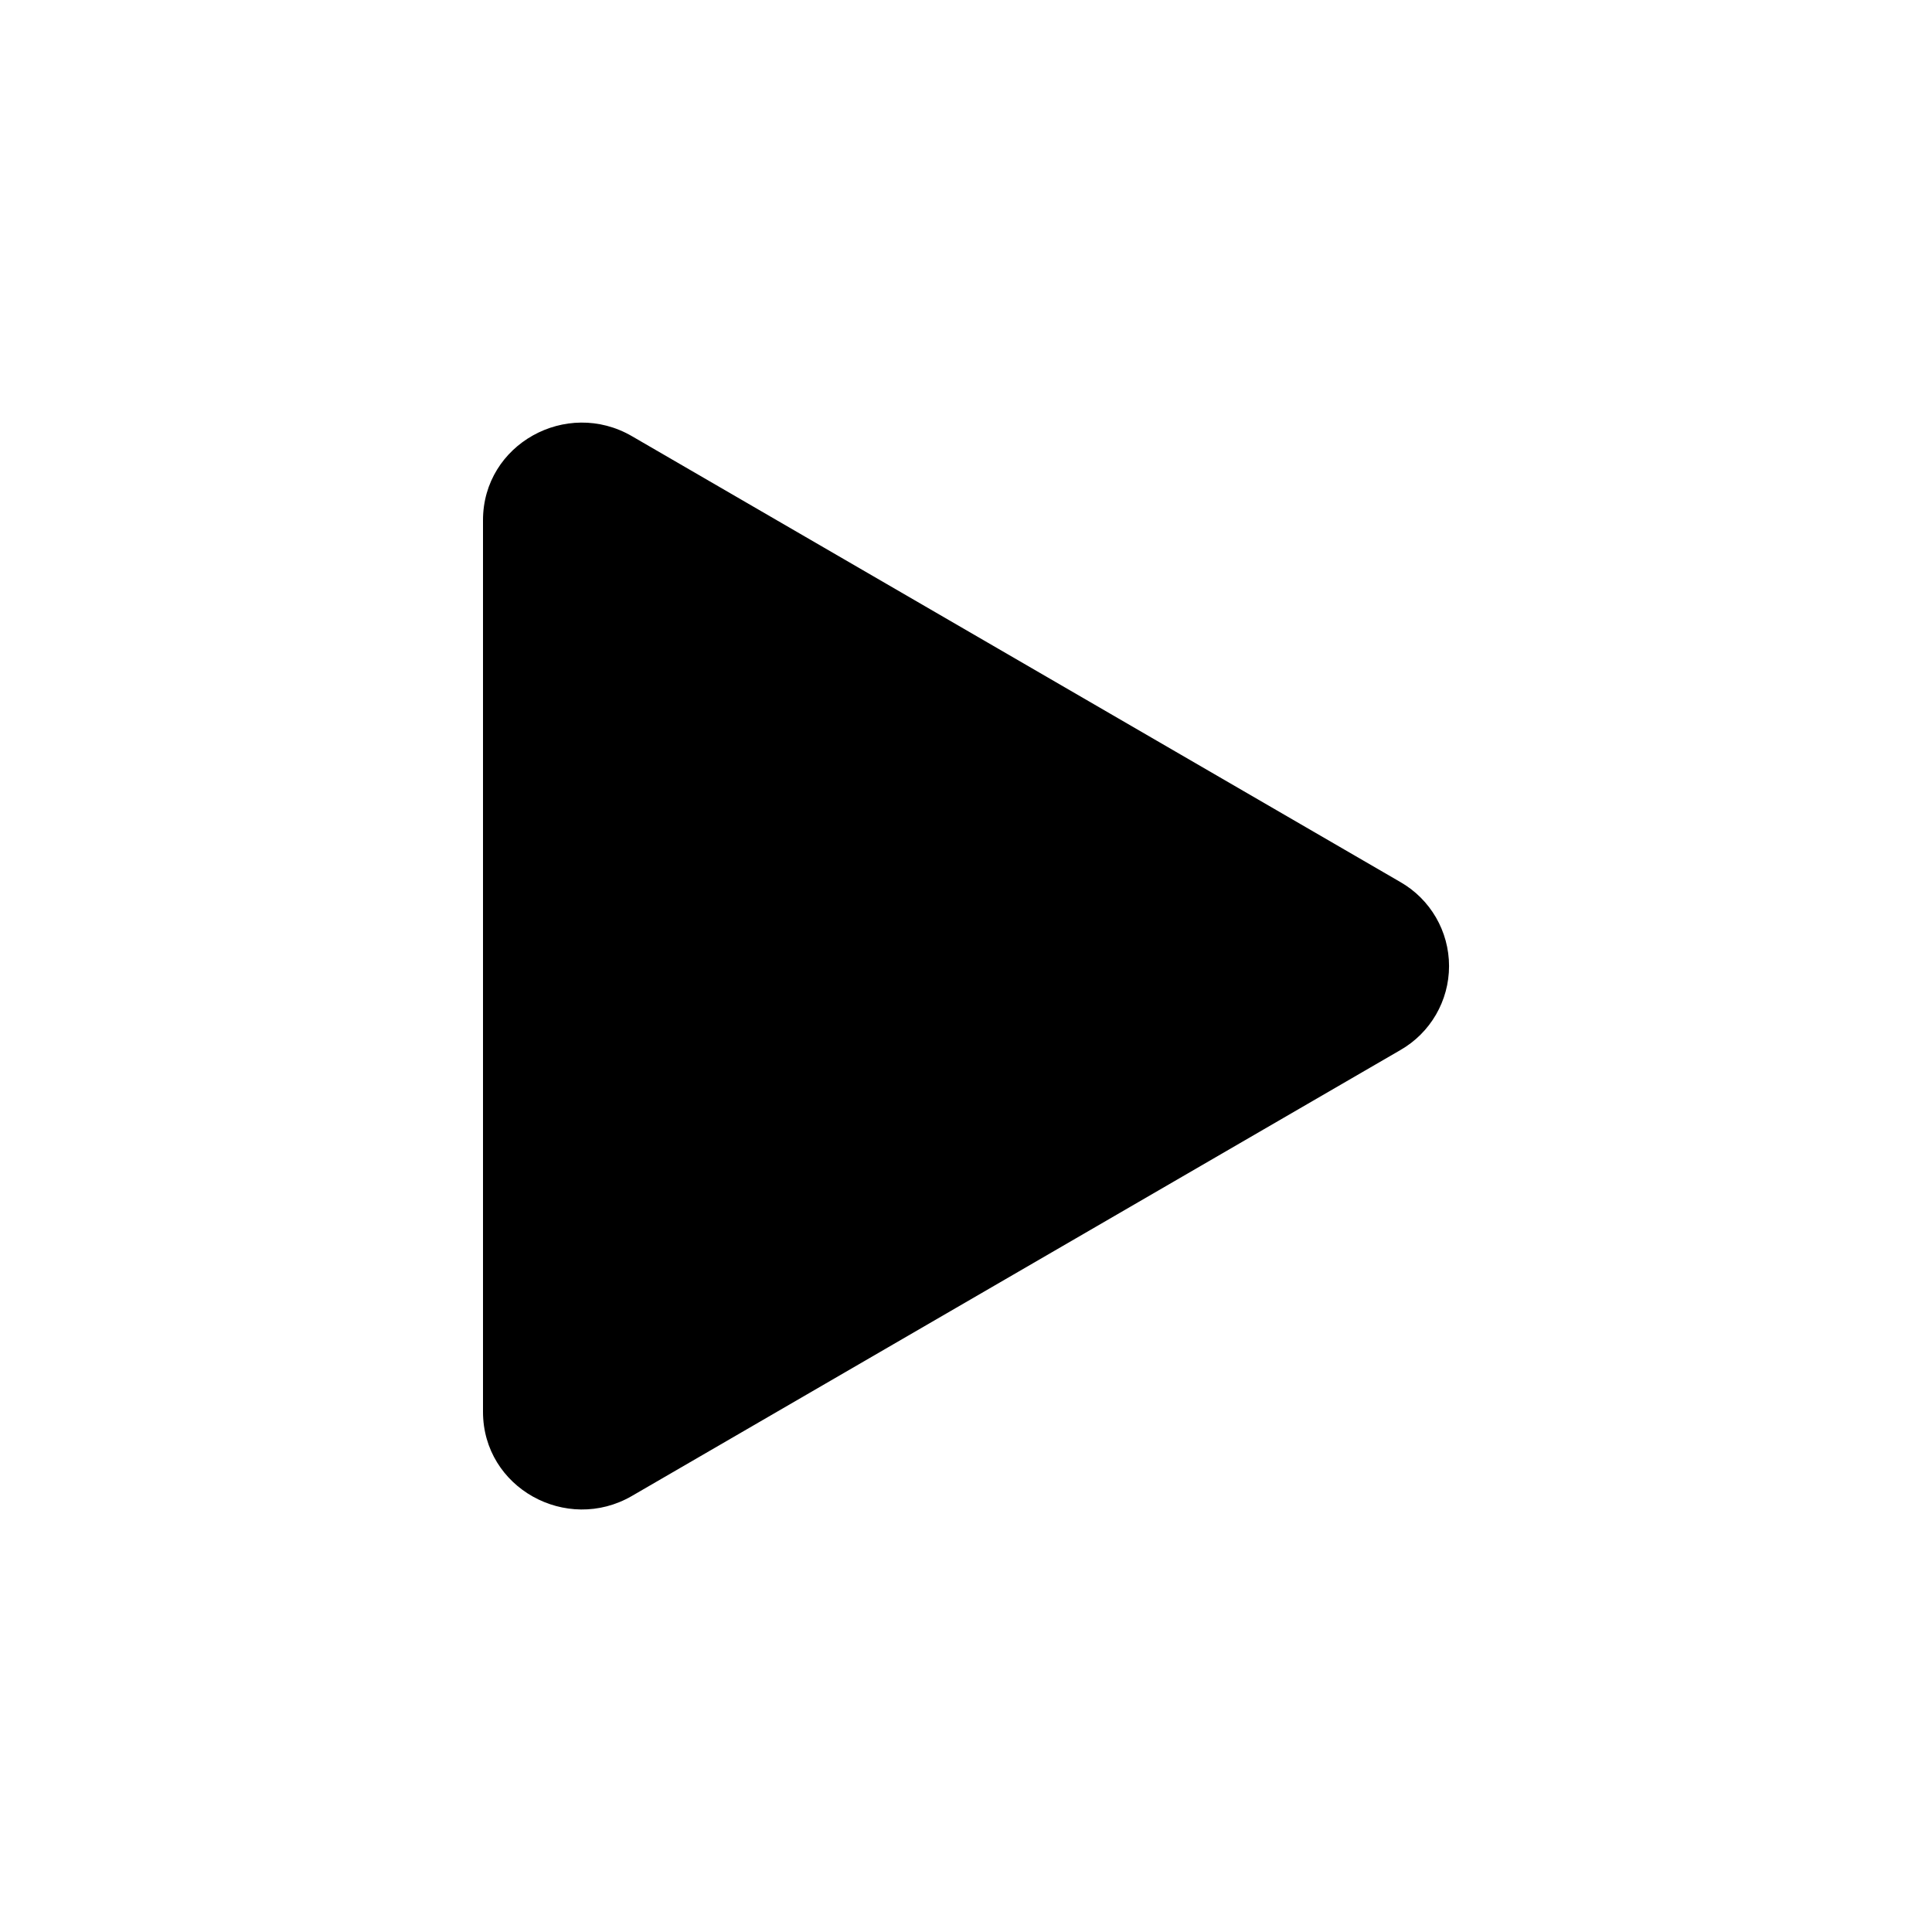
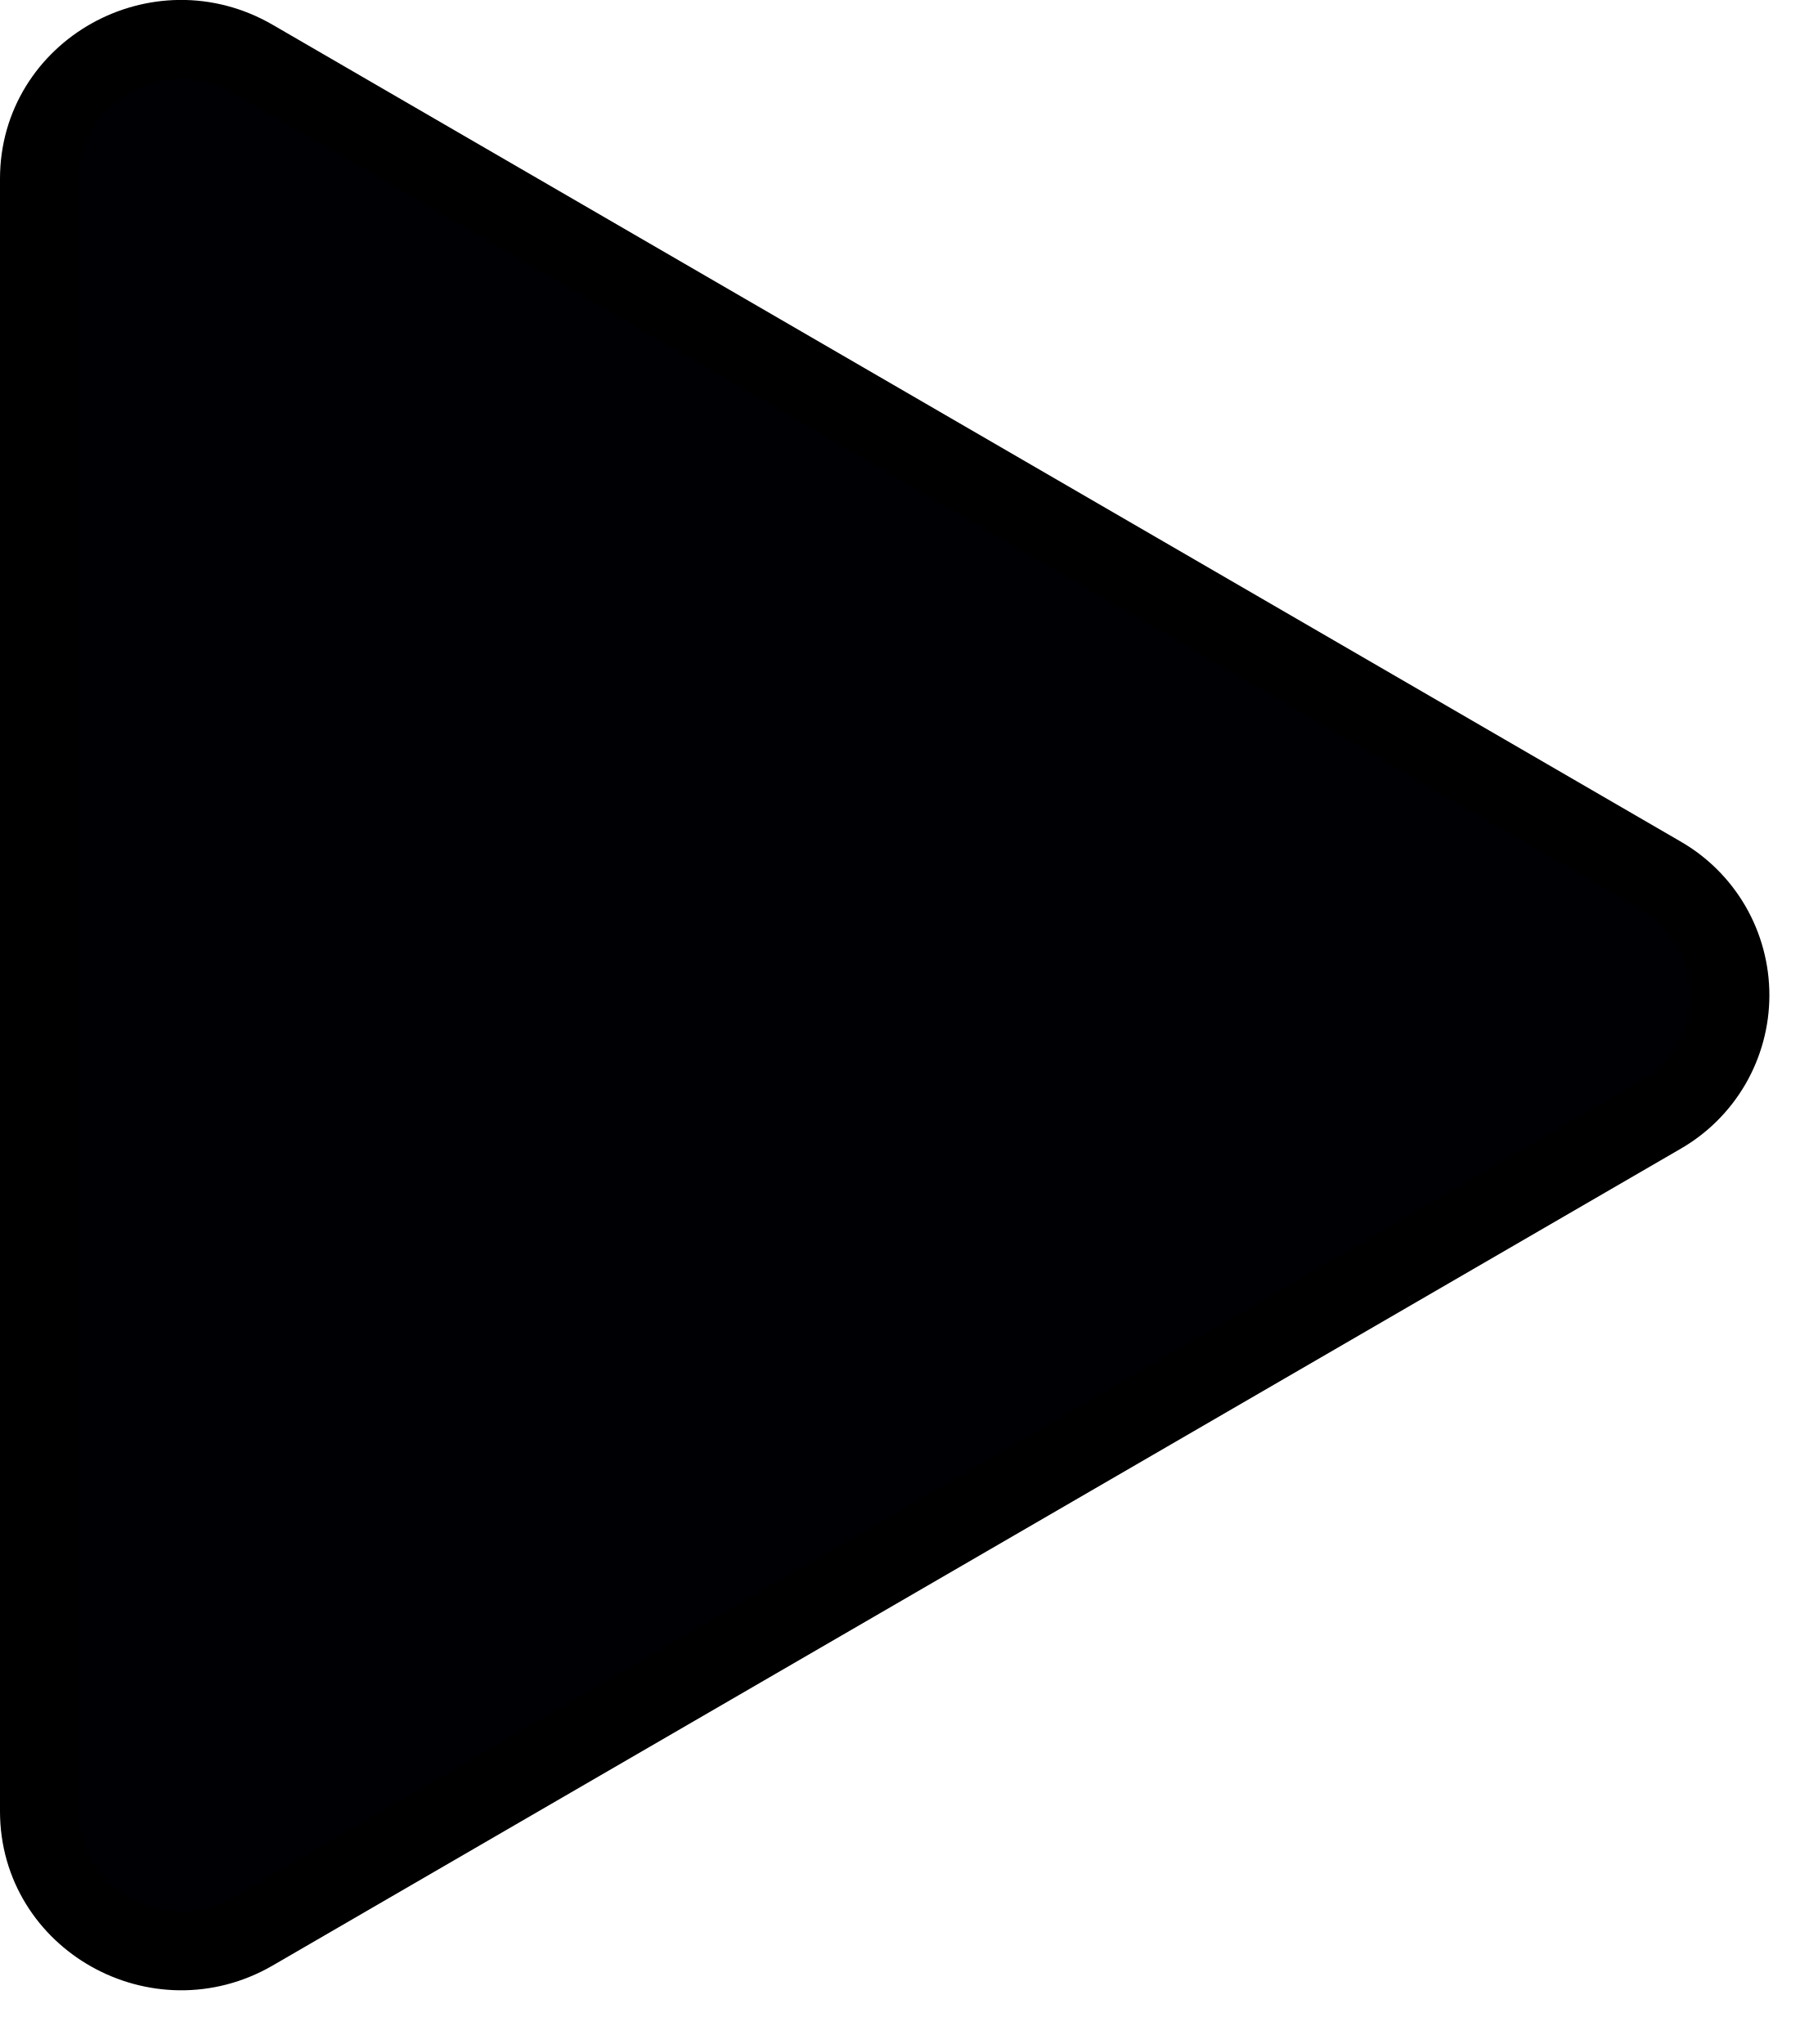
- <svg xmlns="http://www.w3.org/2000/svg" width="16" height="16" fill="currentColor" class="bi bi-play-fill" viewBox="0 0 16 16">
-   <path d="m11.596 8.697-6.363 3.692c-.54.313-1.233-.066-1.233-.697V4.308c0-.63.692-1.01 1.233-.696l6.363 3.692a.802.802 0 0 1 0 1.393z" />
+ <svg xmlns="http://www.w3.org/2000/svg" width="23" height="26" viewBox="0 0 23 26" fill="none">
+   <path d="M21.116 14.183L21.113 14.185L3.217 24.569C2.016 25.265 0.5 24.413 0.5 23.041V2.273C0.5 0.904 2.014 0.05 3.217 0.748L3.217 0.748L21.113 11.132L21.116 11.134C21.385 11.287 21.608 11.509 21.764 11.777C21.919 12.045 22.001 12.349 22.001 12.659C22.001 12.968 21.919 13.272 21.764 13.54C21.608 13.808 21.385 14.03 21.116 14.183Z" fill="#000004" stroke="black" />
</svg>
